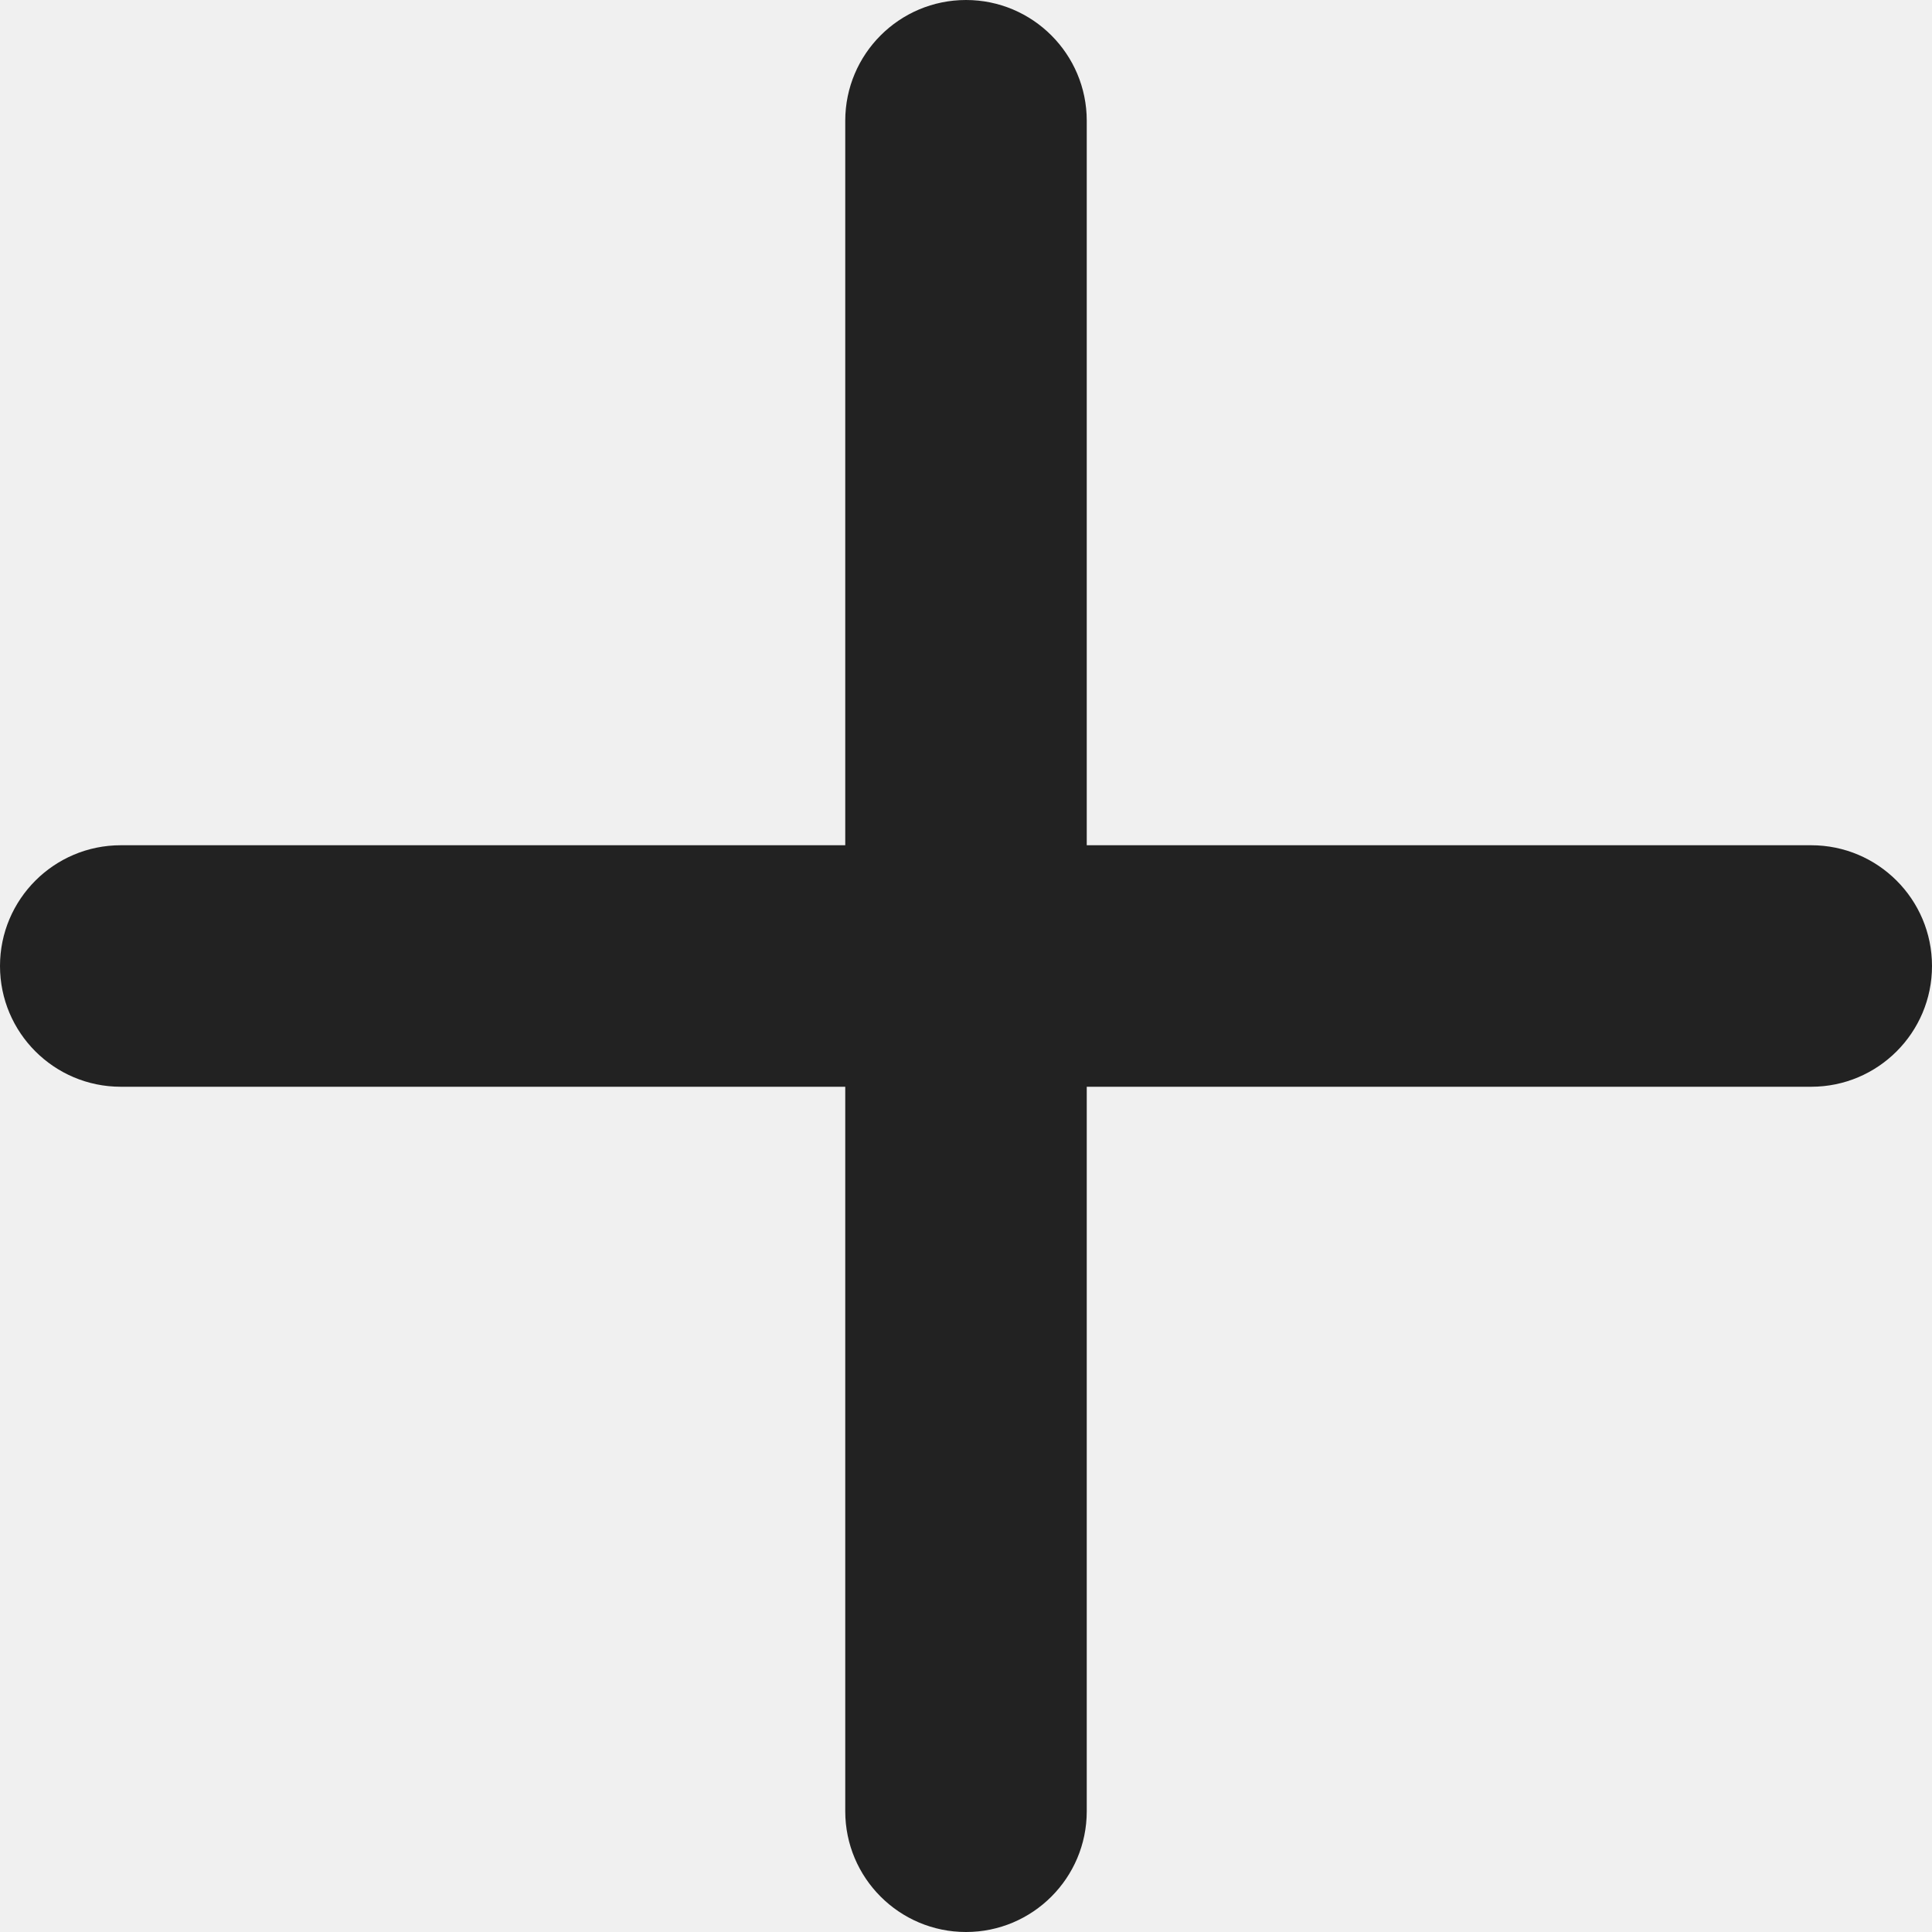
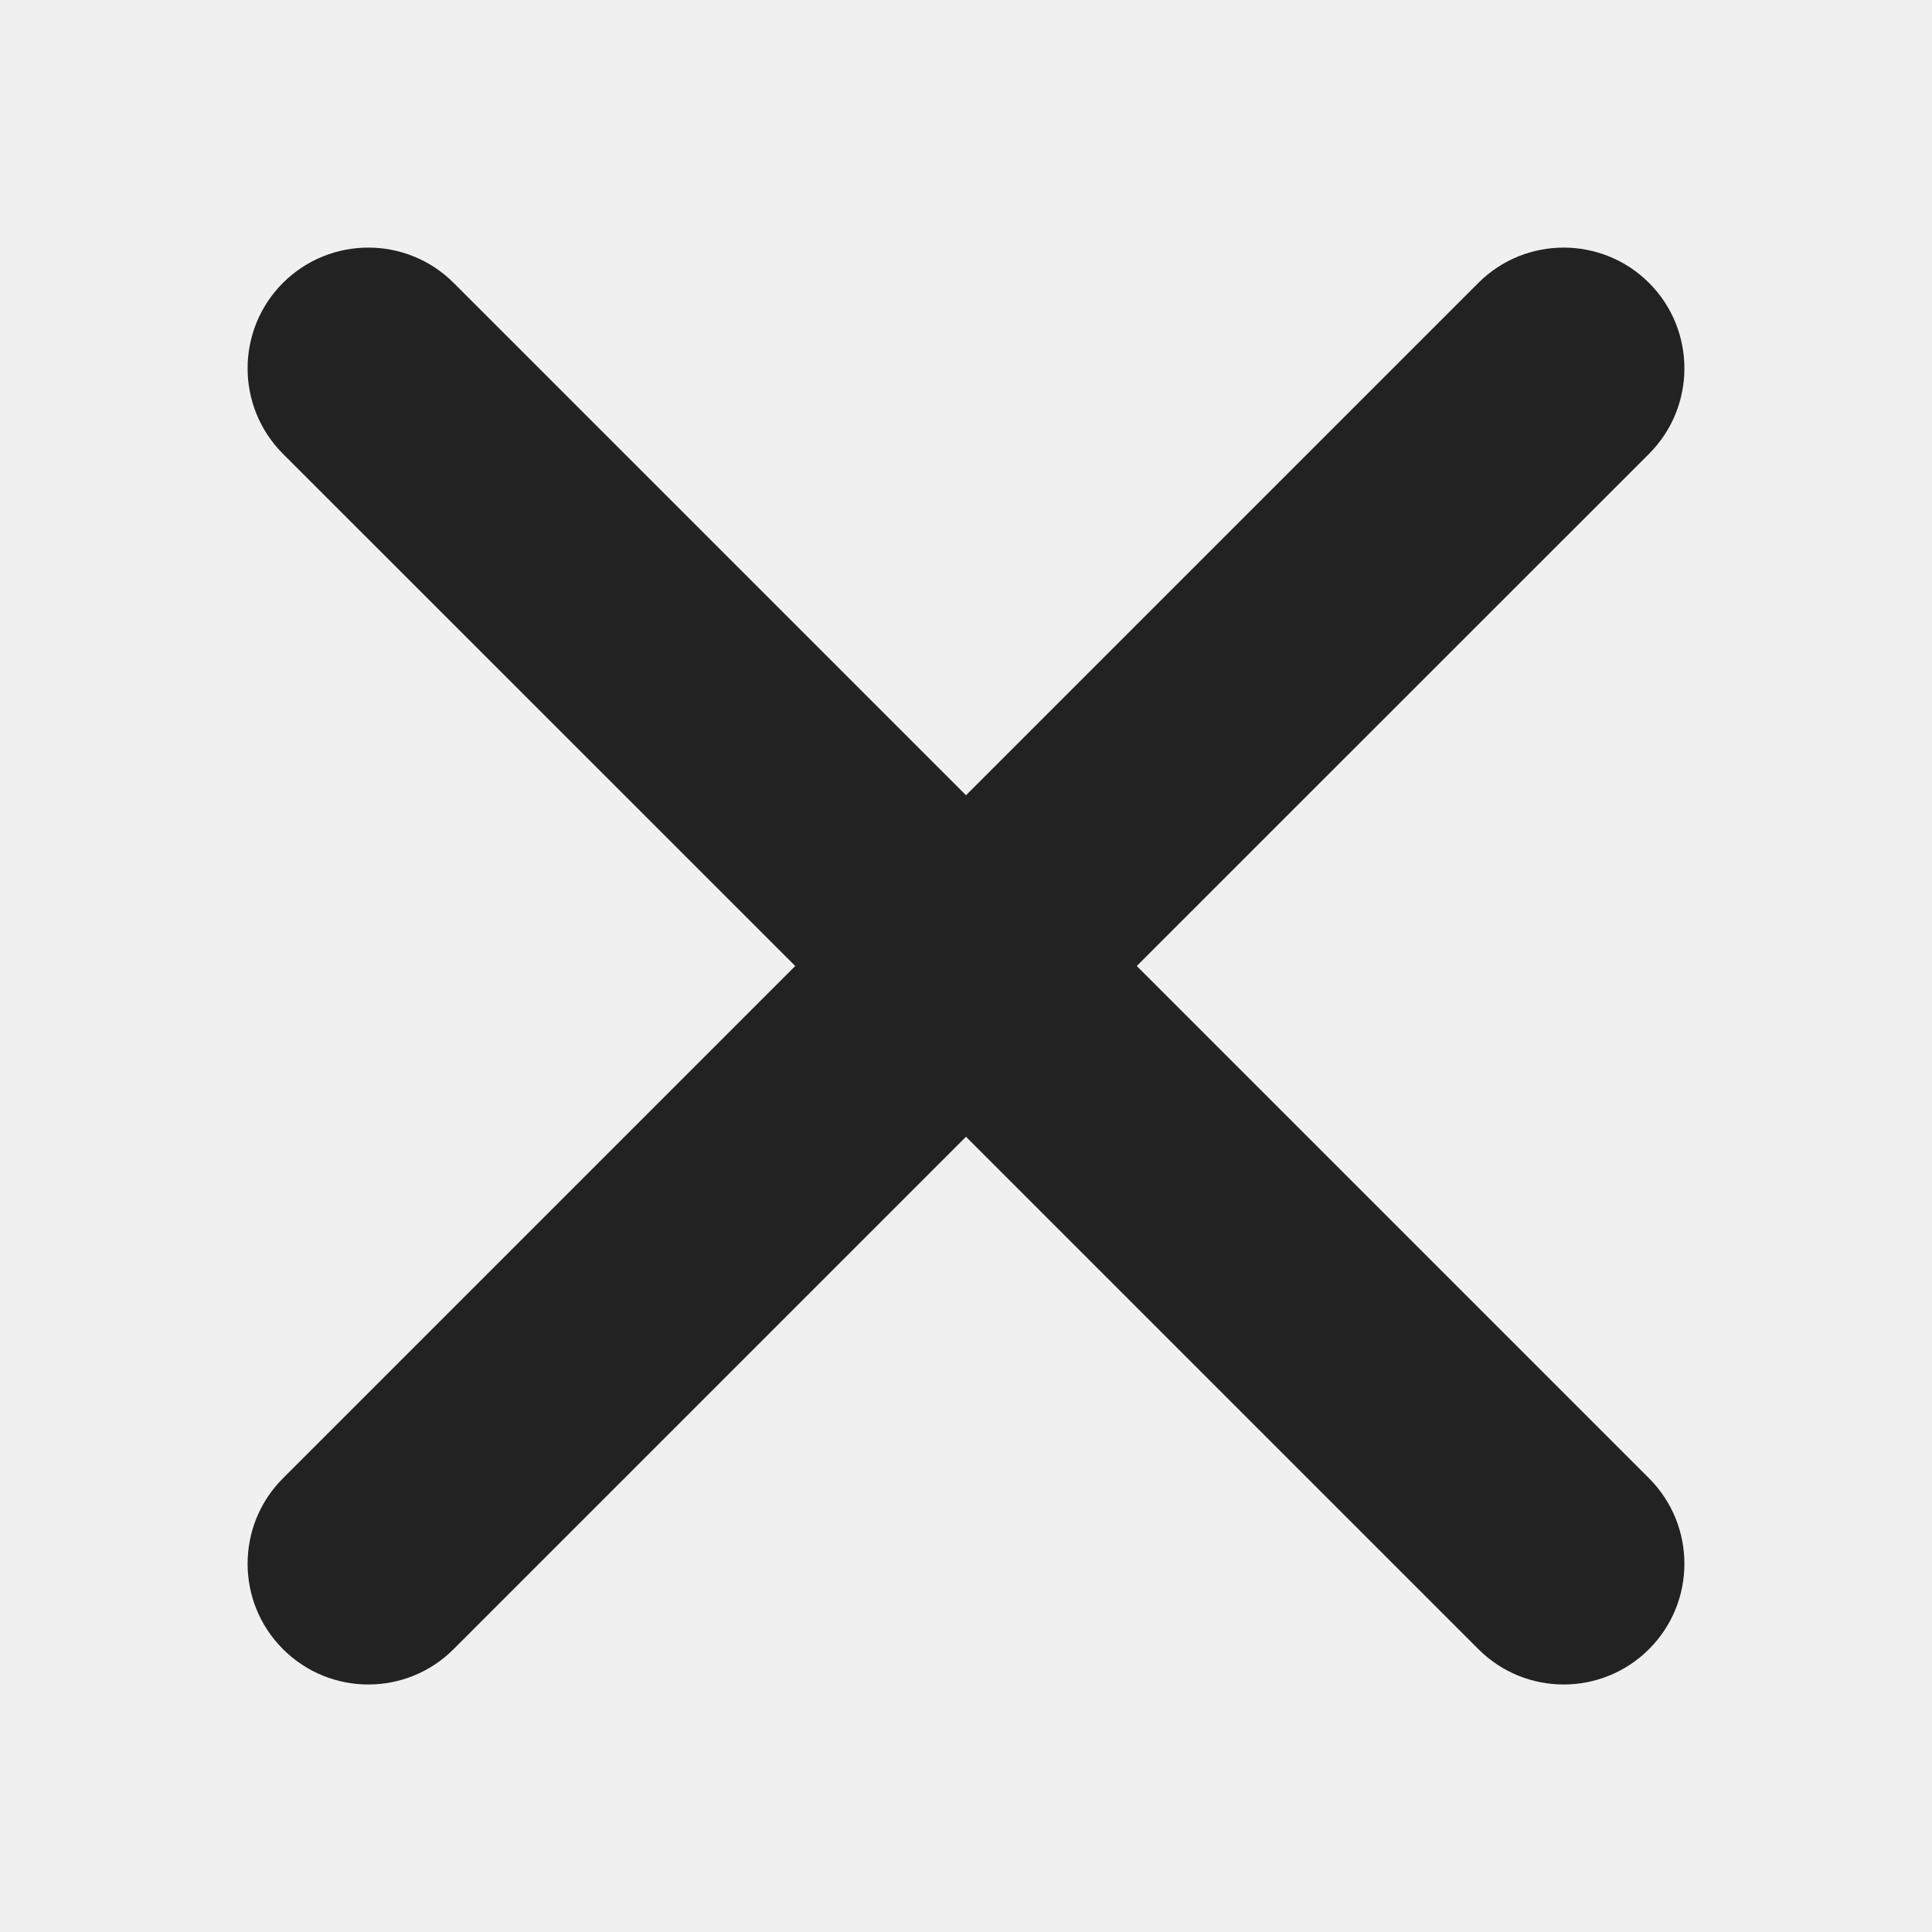
<svg xmlns="http://www.w3.org/2000/svg" width="16" height="16" viewBox="0 0 16 16" fill="none">
-   <path fill-rule="evenodd" clip-rule="evenodd" d="M8 0C8.552 0 9 0.448 9 1V7H15C15.552 7 16 7.448 16 8C16 8.552 15.552 9 15 9H9V15C9 15.552 8.552 16 8 16C7.448 16 7 15.552 7 15V9H1C0.448 9 0 8.552 0 8C0 7.448 0.448 7 1 7H7V1C7 0.448 7.448 0 8 0Z" fill="#222222" />
+   <g clip-path="url(#clip0)">
+     <path fill-rule="evenodd" clip-rule="evenodd" d="M13.657 2.343C14.047 2.734 14.047 3.367 13.657 3.758L9.414 8L13.657 12.243C14.047 12.633 14.047 13.267 13.657 13.657C13.266 14.048 12.633 14.048 12.243 13.657L8 9.414L3.757 13.657C3.367 14.048 2.734 14.048 2.343 13.657C1.953 13.267 1.953 12.633 2.343 12.243L6.586 8L2.343 3.758C1.953 3.367 1.953 2.734 2.343 2.343C2.734 1.953 3.367 1.953 3.757 2.343L8 6.586L12.243 2.343C12.633 1.953 13.266 1.953 13.657 2.343Z" fill="#222222" />
+   </g>
+   <defs>
+     <clipPath id="clip0">
+       <rect width="16" height="16" fill="white" />
+     </clipPath>
+   </defs>
</svg>
